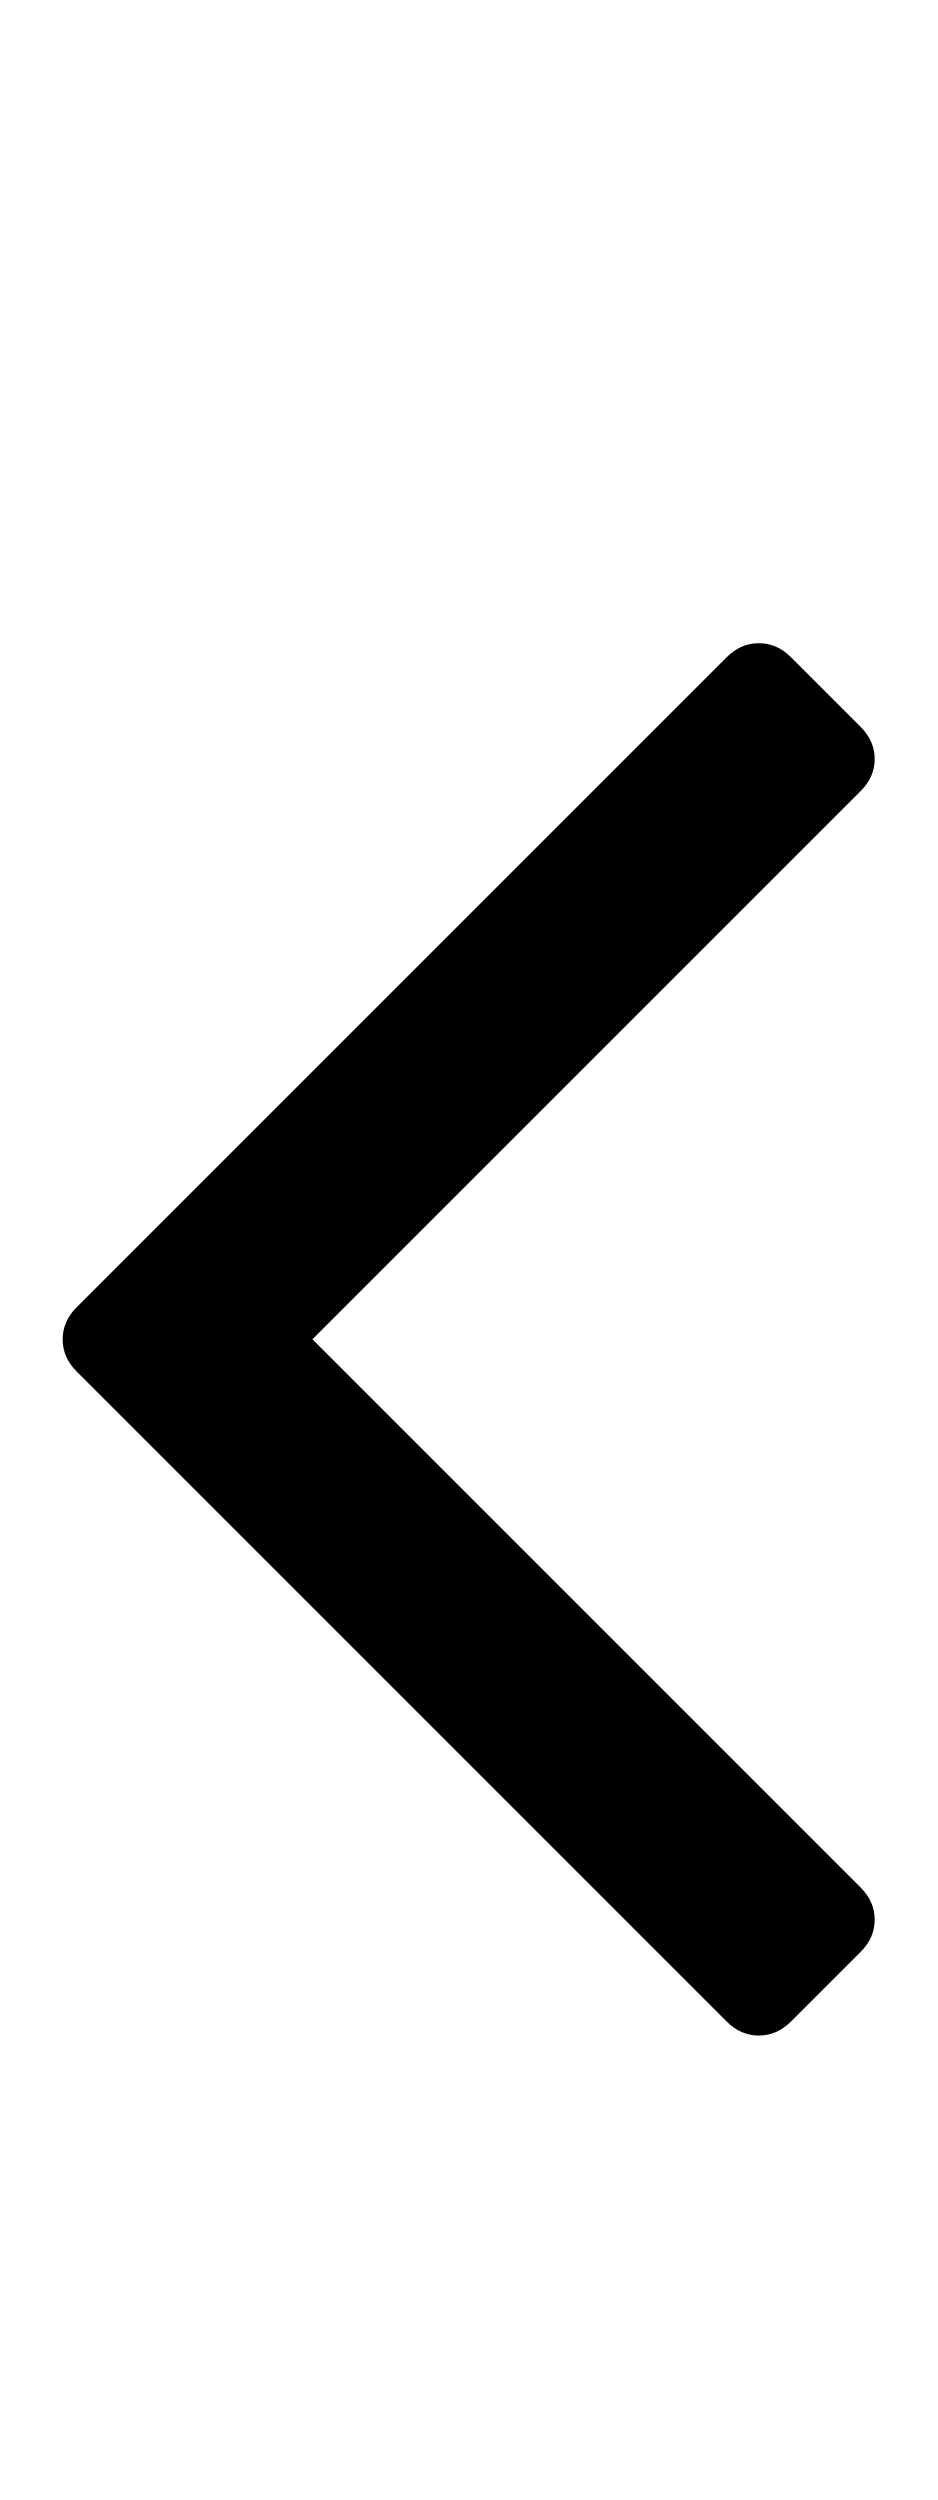
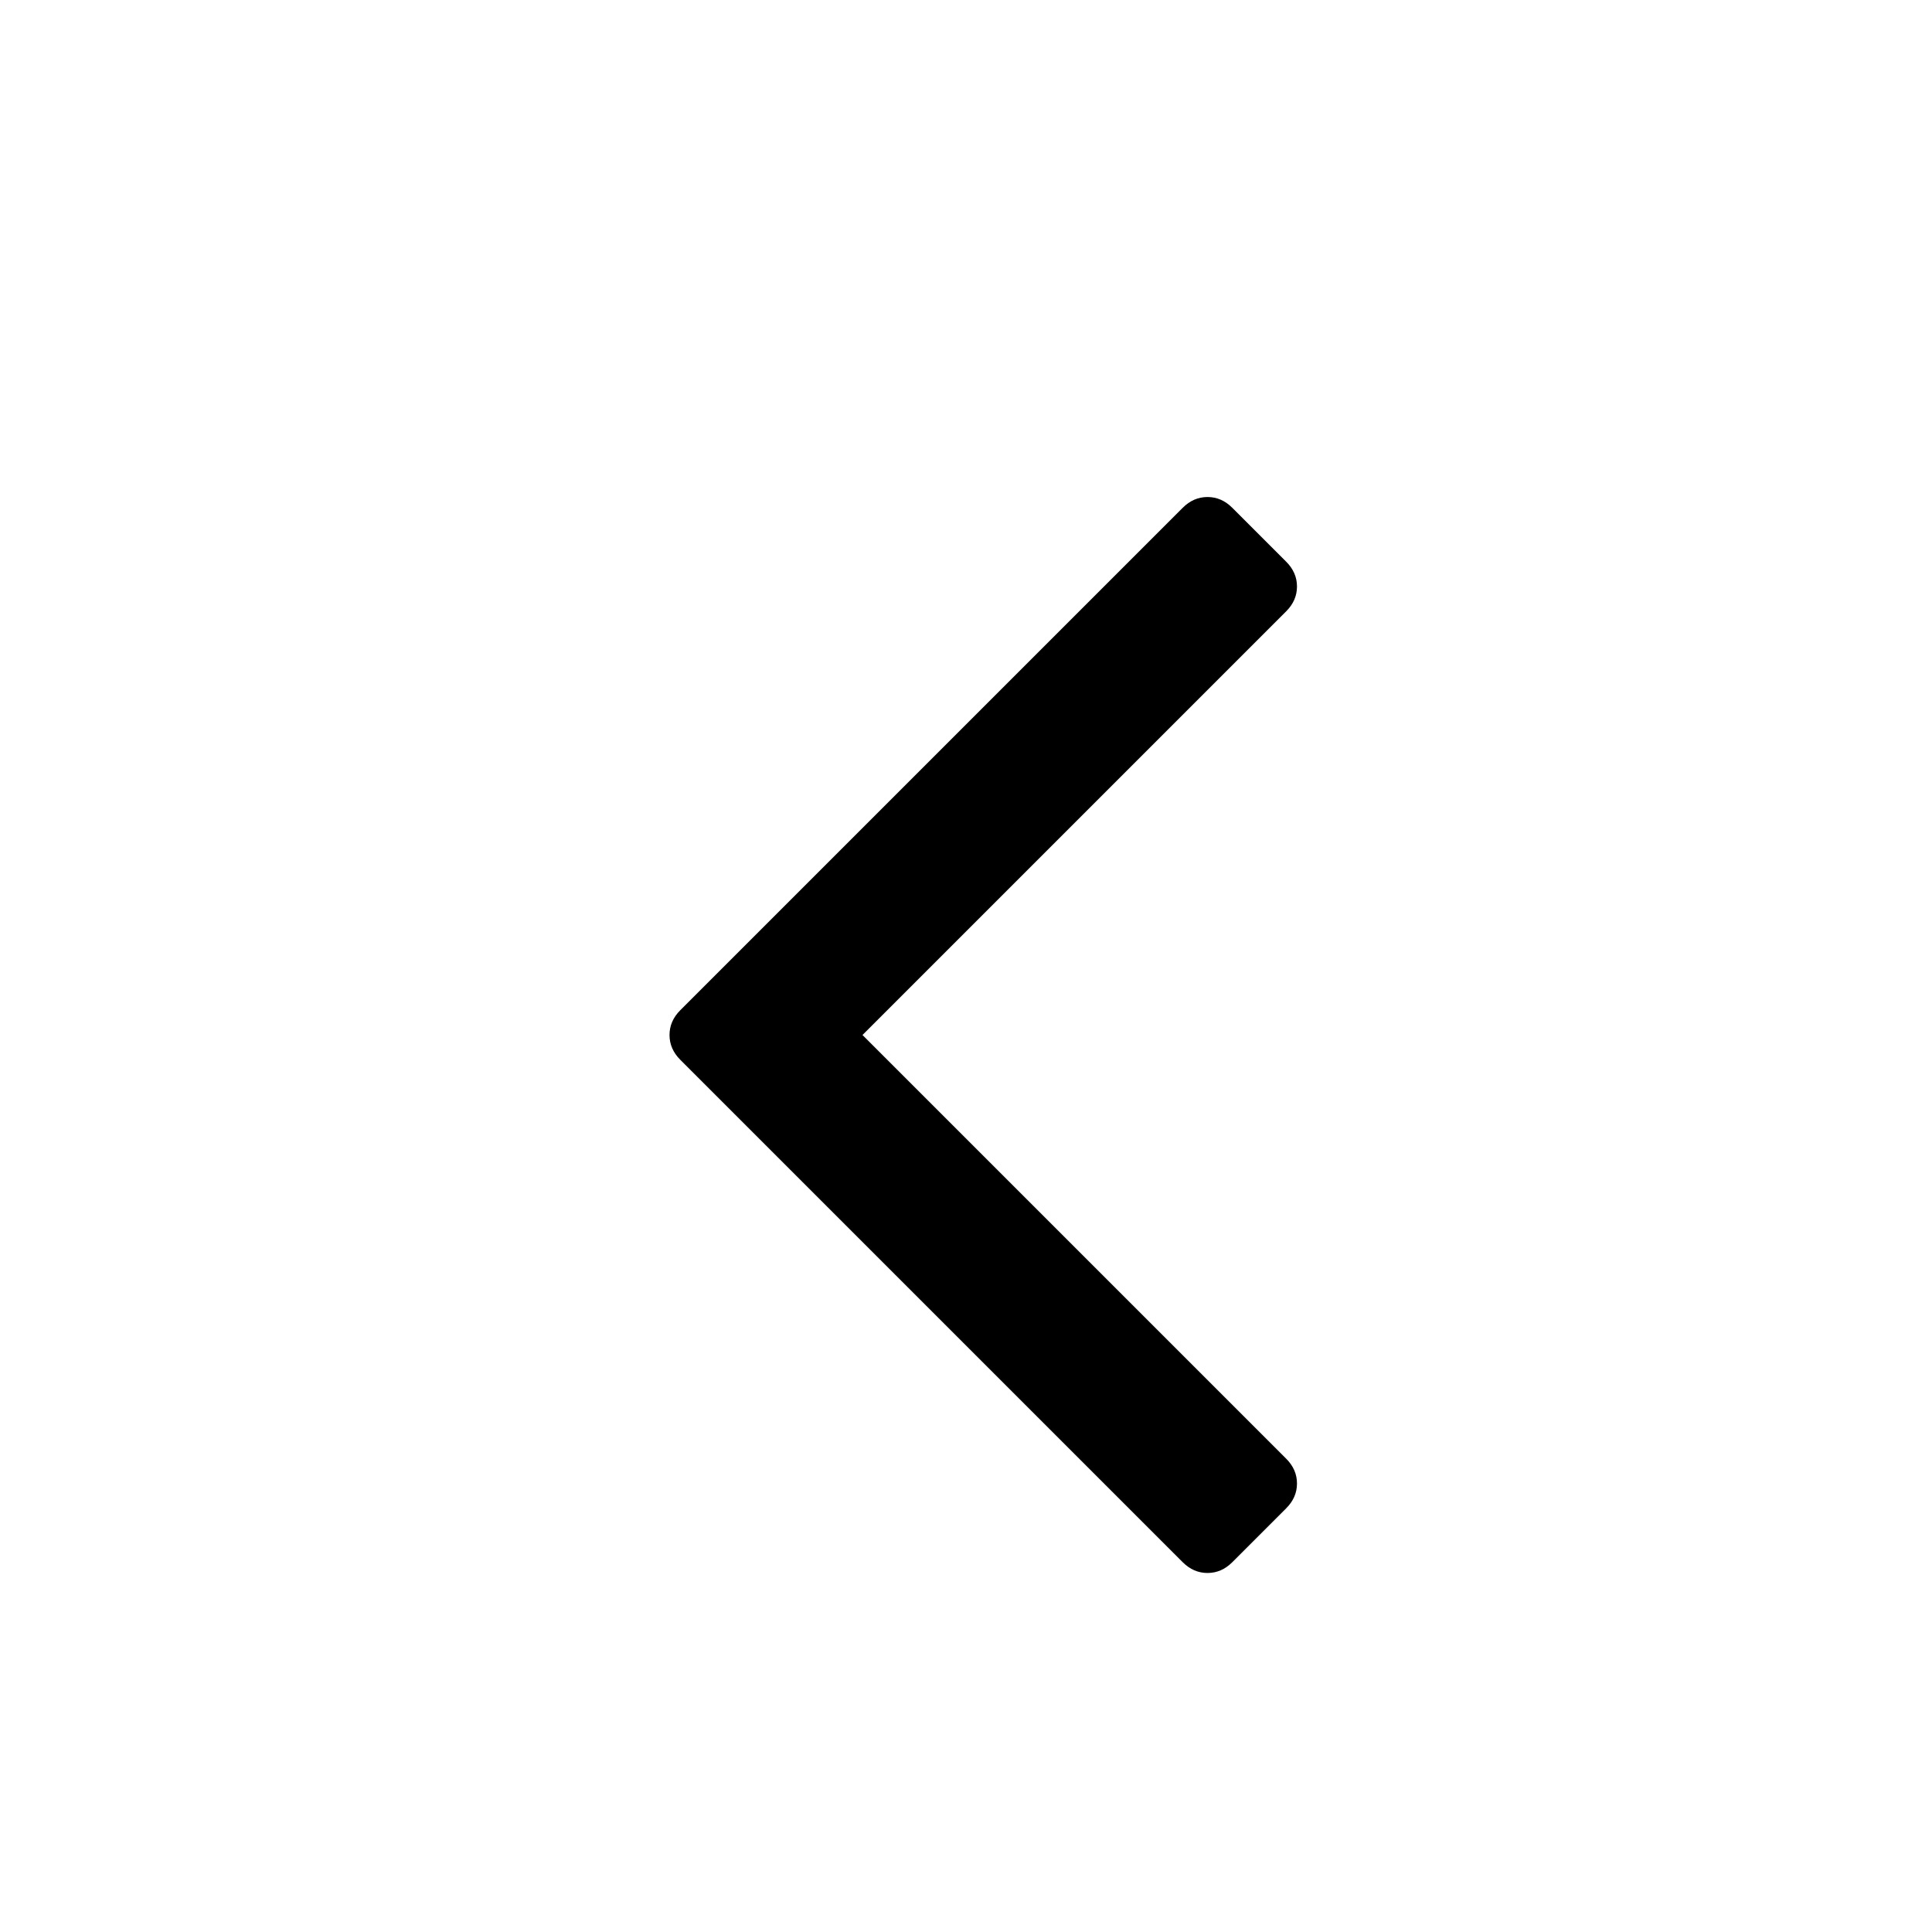
- <svg xmlns="http://www.w3.org/2000/svg" version="1.1" width="12" height="32" viewBox="0 0 12 32">
-   <path d="M11.196 9.714q0 0.232-0.179 0.411l-7.018 7.018 7.018 7.018q0.179 0.179 0.179 0.411t-0.179 0.411l-0.893 0.893q-0.179 0.179-0.411 0.179t-0.411-0.179l-8.321-8.321q-0.179-0.179-0.179-0.411t0.179-0.411l8.321-8.321q0.179-0.179 0.411-0.179t0.411 0.179l0.893 0.893q0.179 0.179 0.179 0.411z" />
+ <svg xmlns="http://www.w3.org/2000/svg" width="1792" height="1792" viewBox="0 0 1792 1792">
+   <path d="M1203 544q0 13-10 23l-393 393 393 393q10 10 10 23t-10 23l-50 50q-10 10-23 10t-23-10l-466-466q-10-10-10-23t10-23l466-466q10-10 23-10t23 10l50 50q10 10 10 23z" />
</svg>
